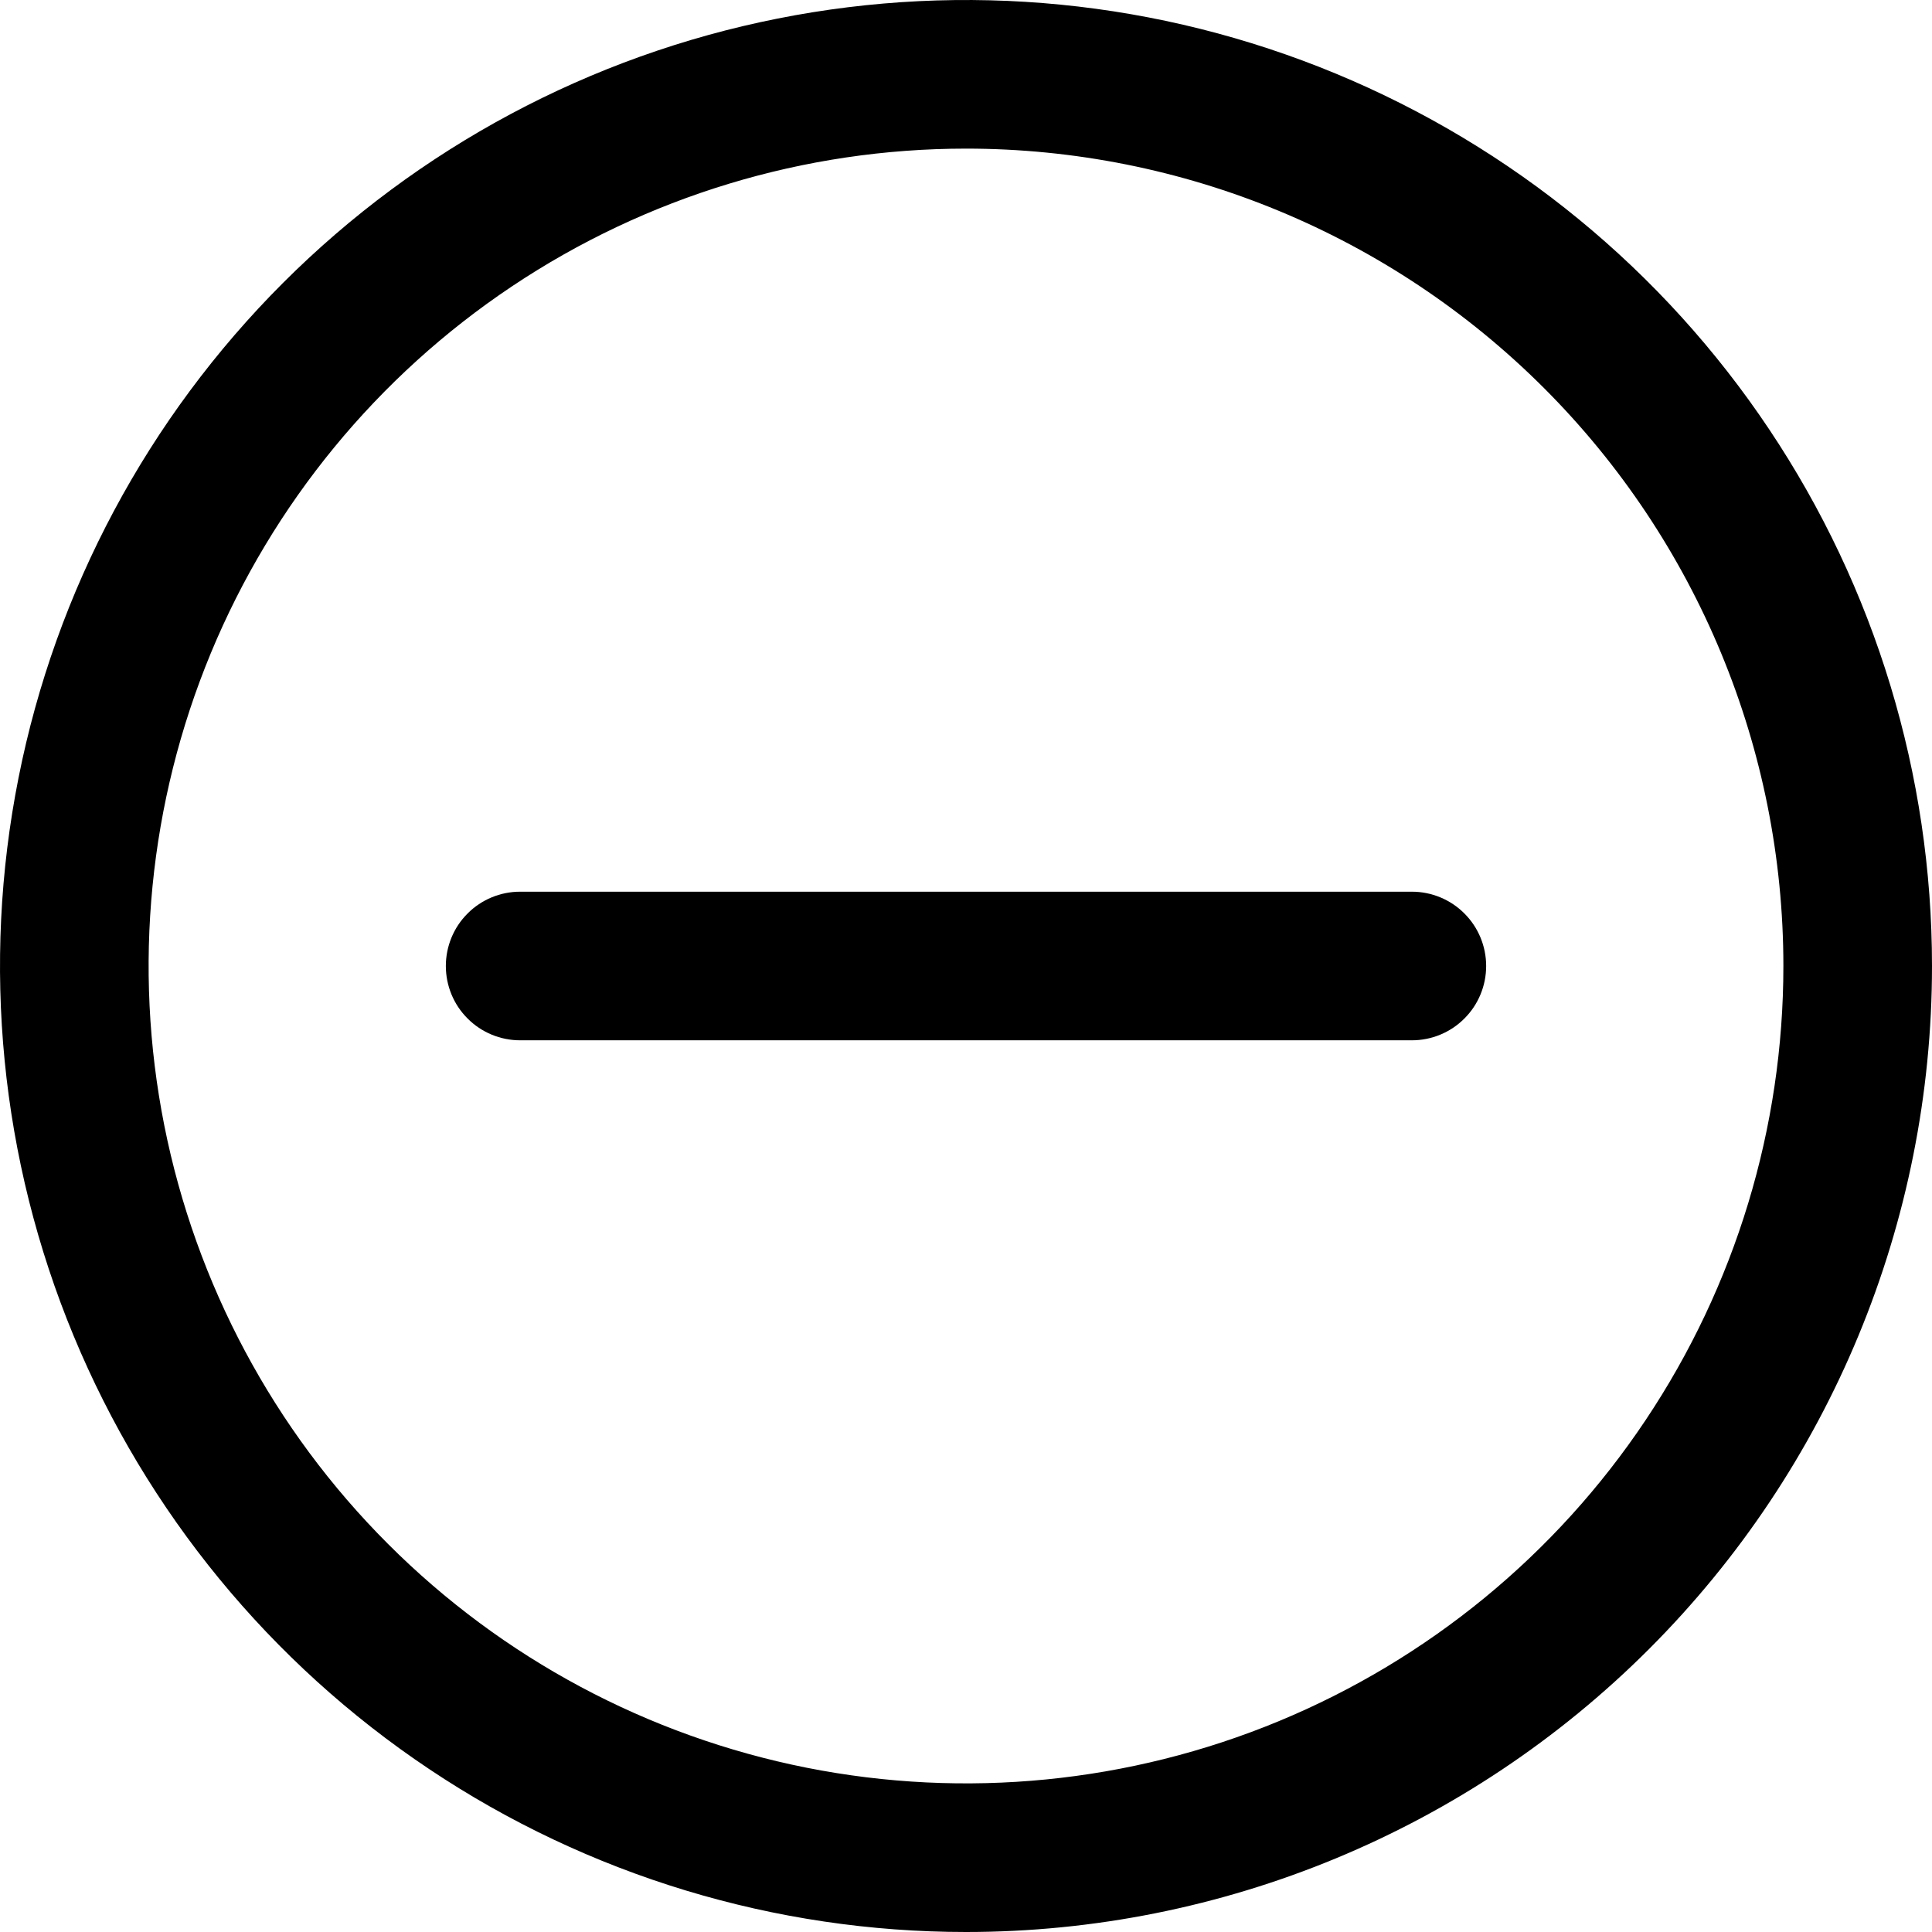
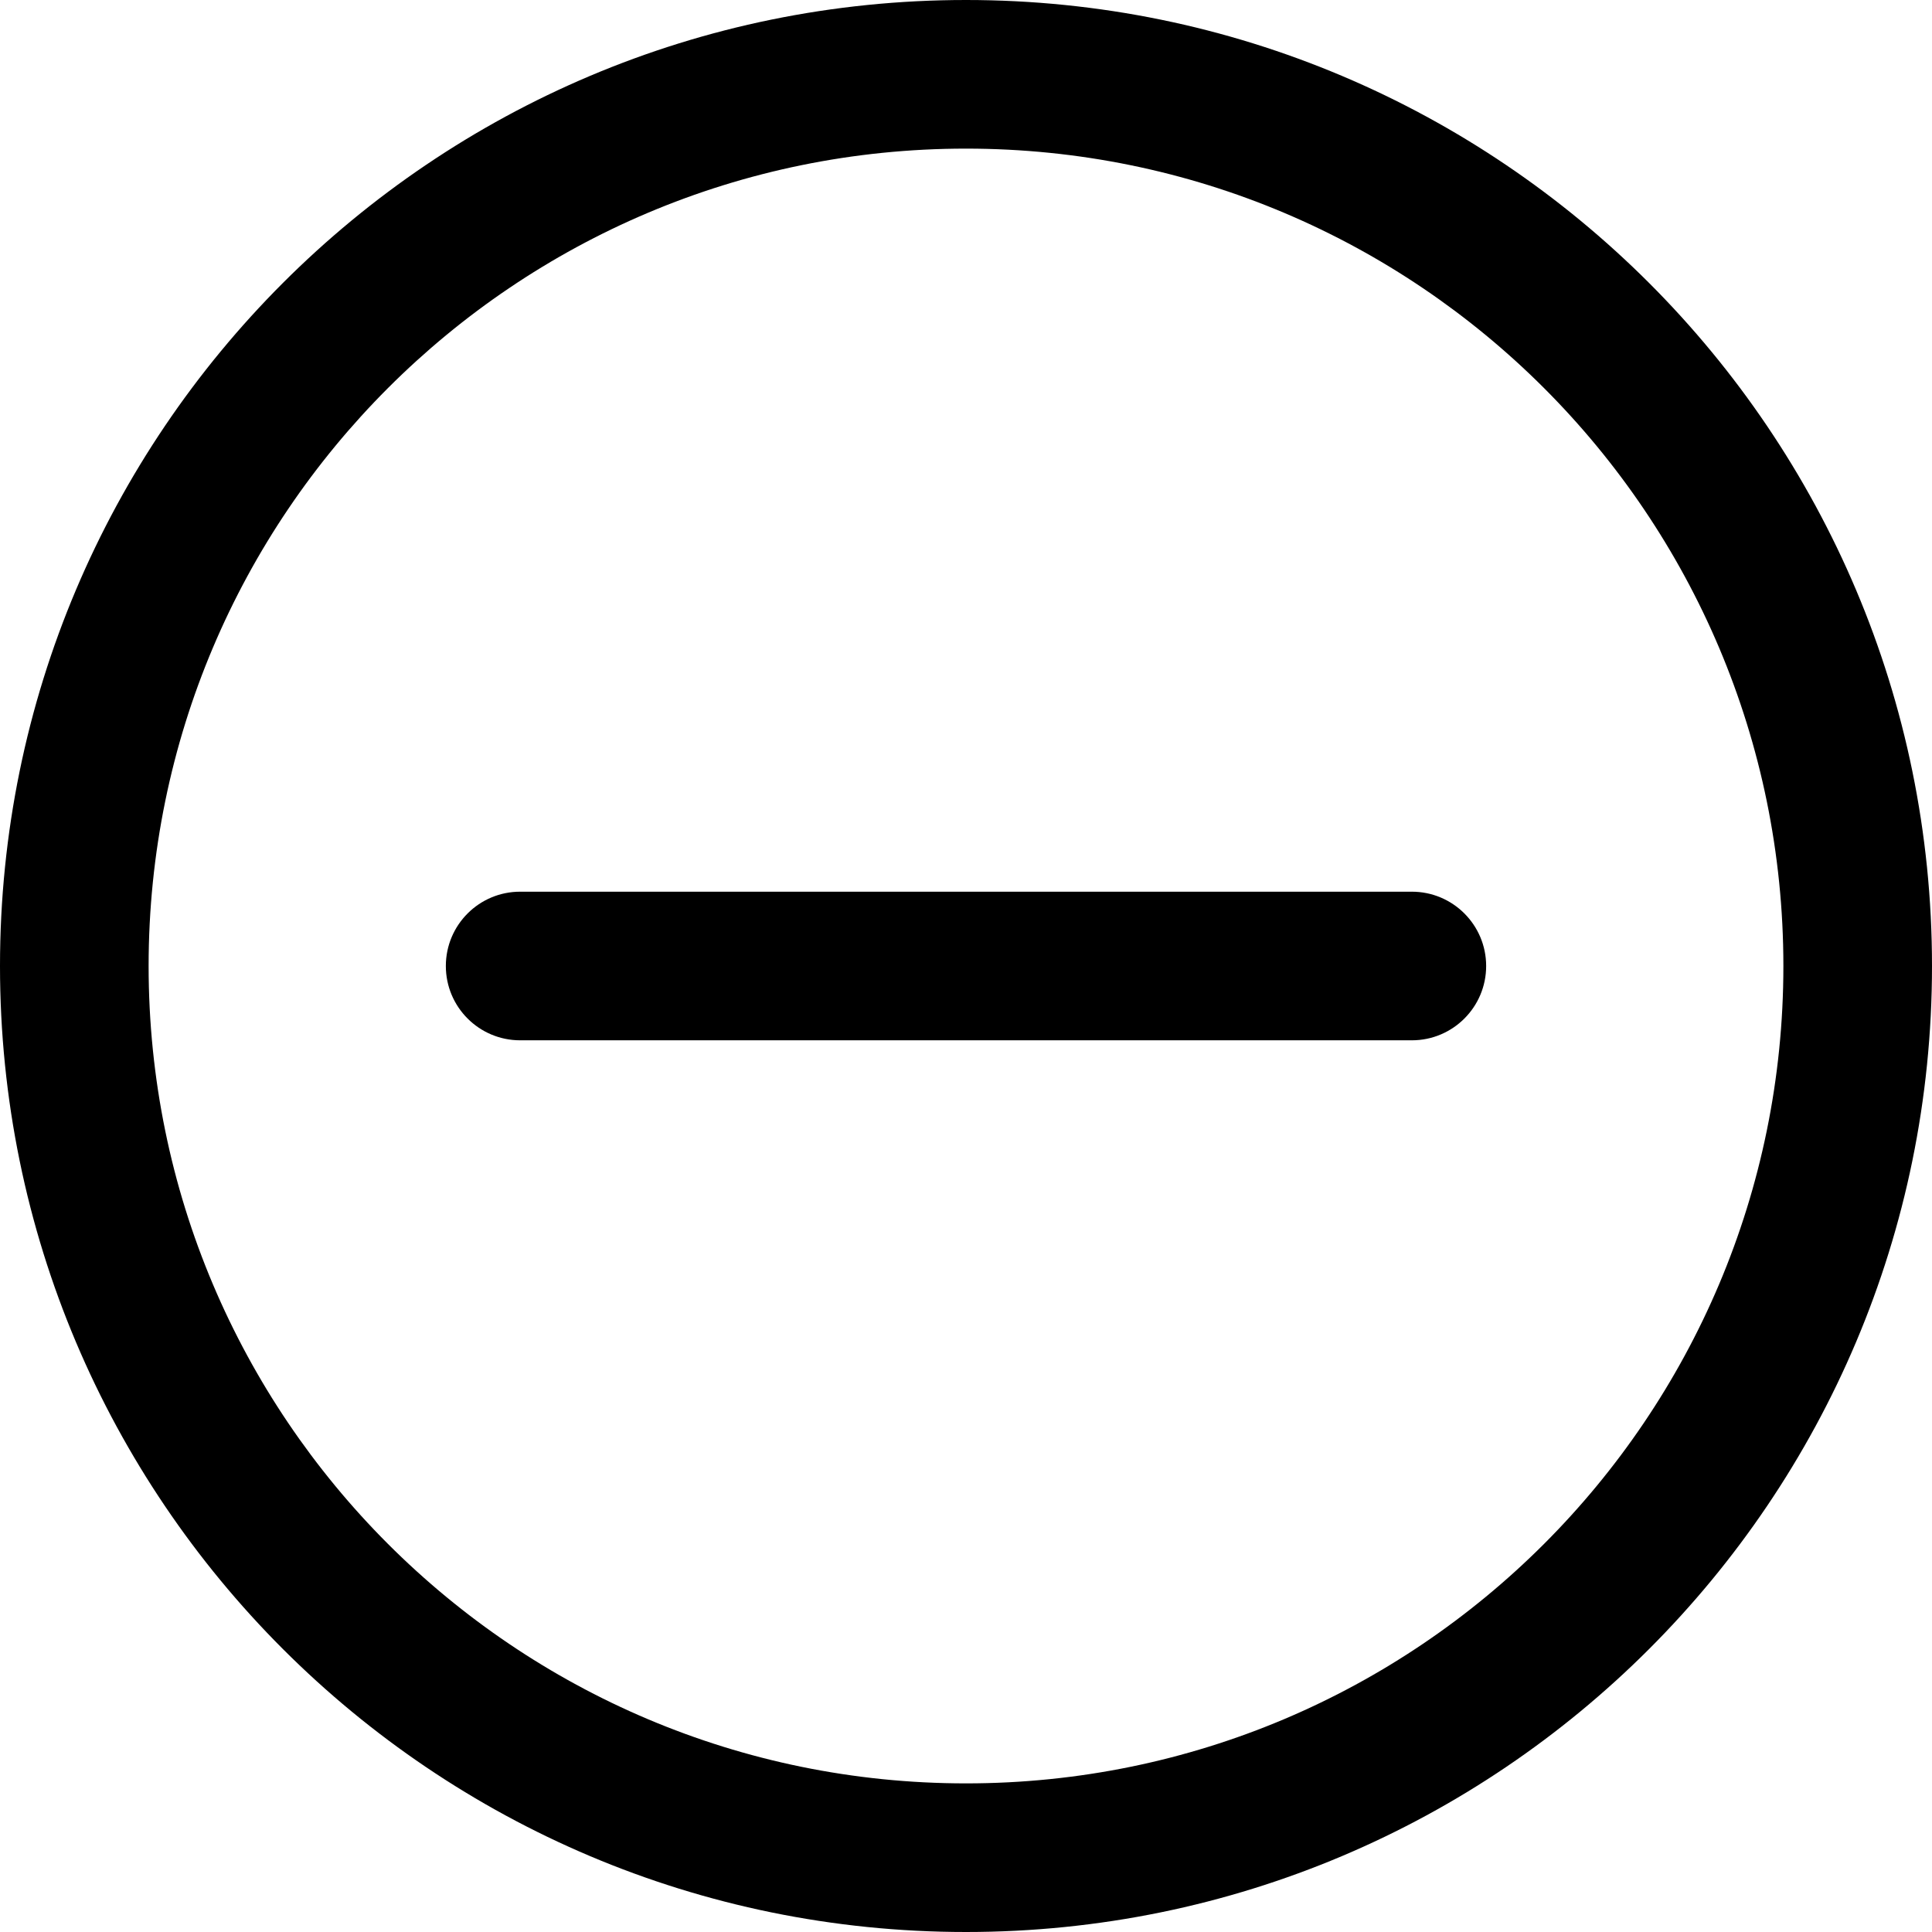
- <svg xmlns="http://www.w3.org/2000/svg" width="26" height="26" viewBox="0 0 26 26" fill="none">
-   <path d="M13 26C10.429 26 7.915 25.238 5.778 23.809C3.64 22.381 1.974 20.35 0.99 17.975C0.006 15.6 -0.252 12.986 0.25 10.464C0.751 7.942 1.99 5.626 3.808 3.808C5.626 1.99 7.942 0.751 10.464 0.25C12.986 -0.252 15.6 0.006 17.975 0.99C20.35 1.974 22.381 3.64 23.809 5.778C25.238 7.915 26 10.429 26 13C26 16.448 24.63 19.754 22.192 22.192C19.754 24.63 16.448 26 13 26ZM13 2C10.824 2 8.698 2.645 6.889 3.854C5.08 5.063 3.67 6.78 2.837 8.79C2.005 10.8 1.787 13.012 2.211 15.146C2.636 17.28 3.683 19.24 5.222 20.778C6.76 22.317 8.72 23.364 10.854 23.789C12.988 24.213 15.2 23.995 17.209 23.163C19.22 22.33 20.938 20.92 22.146 19.111C23.355 17.302 24 15.176 24 13C24 10.083 22.841 7.285 20.778 5.222C18.715 3.159 15.917 2 13 2Z" fill="black" />
-   <path d="M19 14H7C6.735 14 6.48 13.895 6.293 13.707C6.105 13.52 6 13.265 6 13C6 12.735 6.105 12.48 6.293 12.293C6.48 12.105 6.735 12 7 12H19C19.265 12 19.52 12.105 19.707 12.293C19.895 12.48 20 12.735 20 13C20 13.265 19.895 13.52 19.707 13.707C19.52 13.895 19.265 14 19 14Z" fill="black" />
+ <svg xmlns="http://www.w3.org/2000/svg" width="26" height="26" fill="none">
+   <path d="M13 26a13 13 0 110-26 13 13 0 010 26zm0-24a11 11 0 100 22 11 11 0 000-22z" fill="#000" />
+   <path d="M19 14H7a1 1 0 010-2h12a1 1 0 010 2z" fill="#000" />
</svg>
